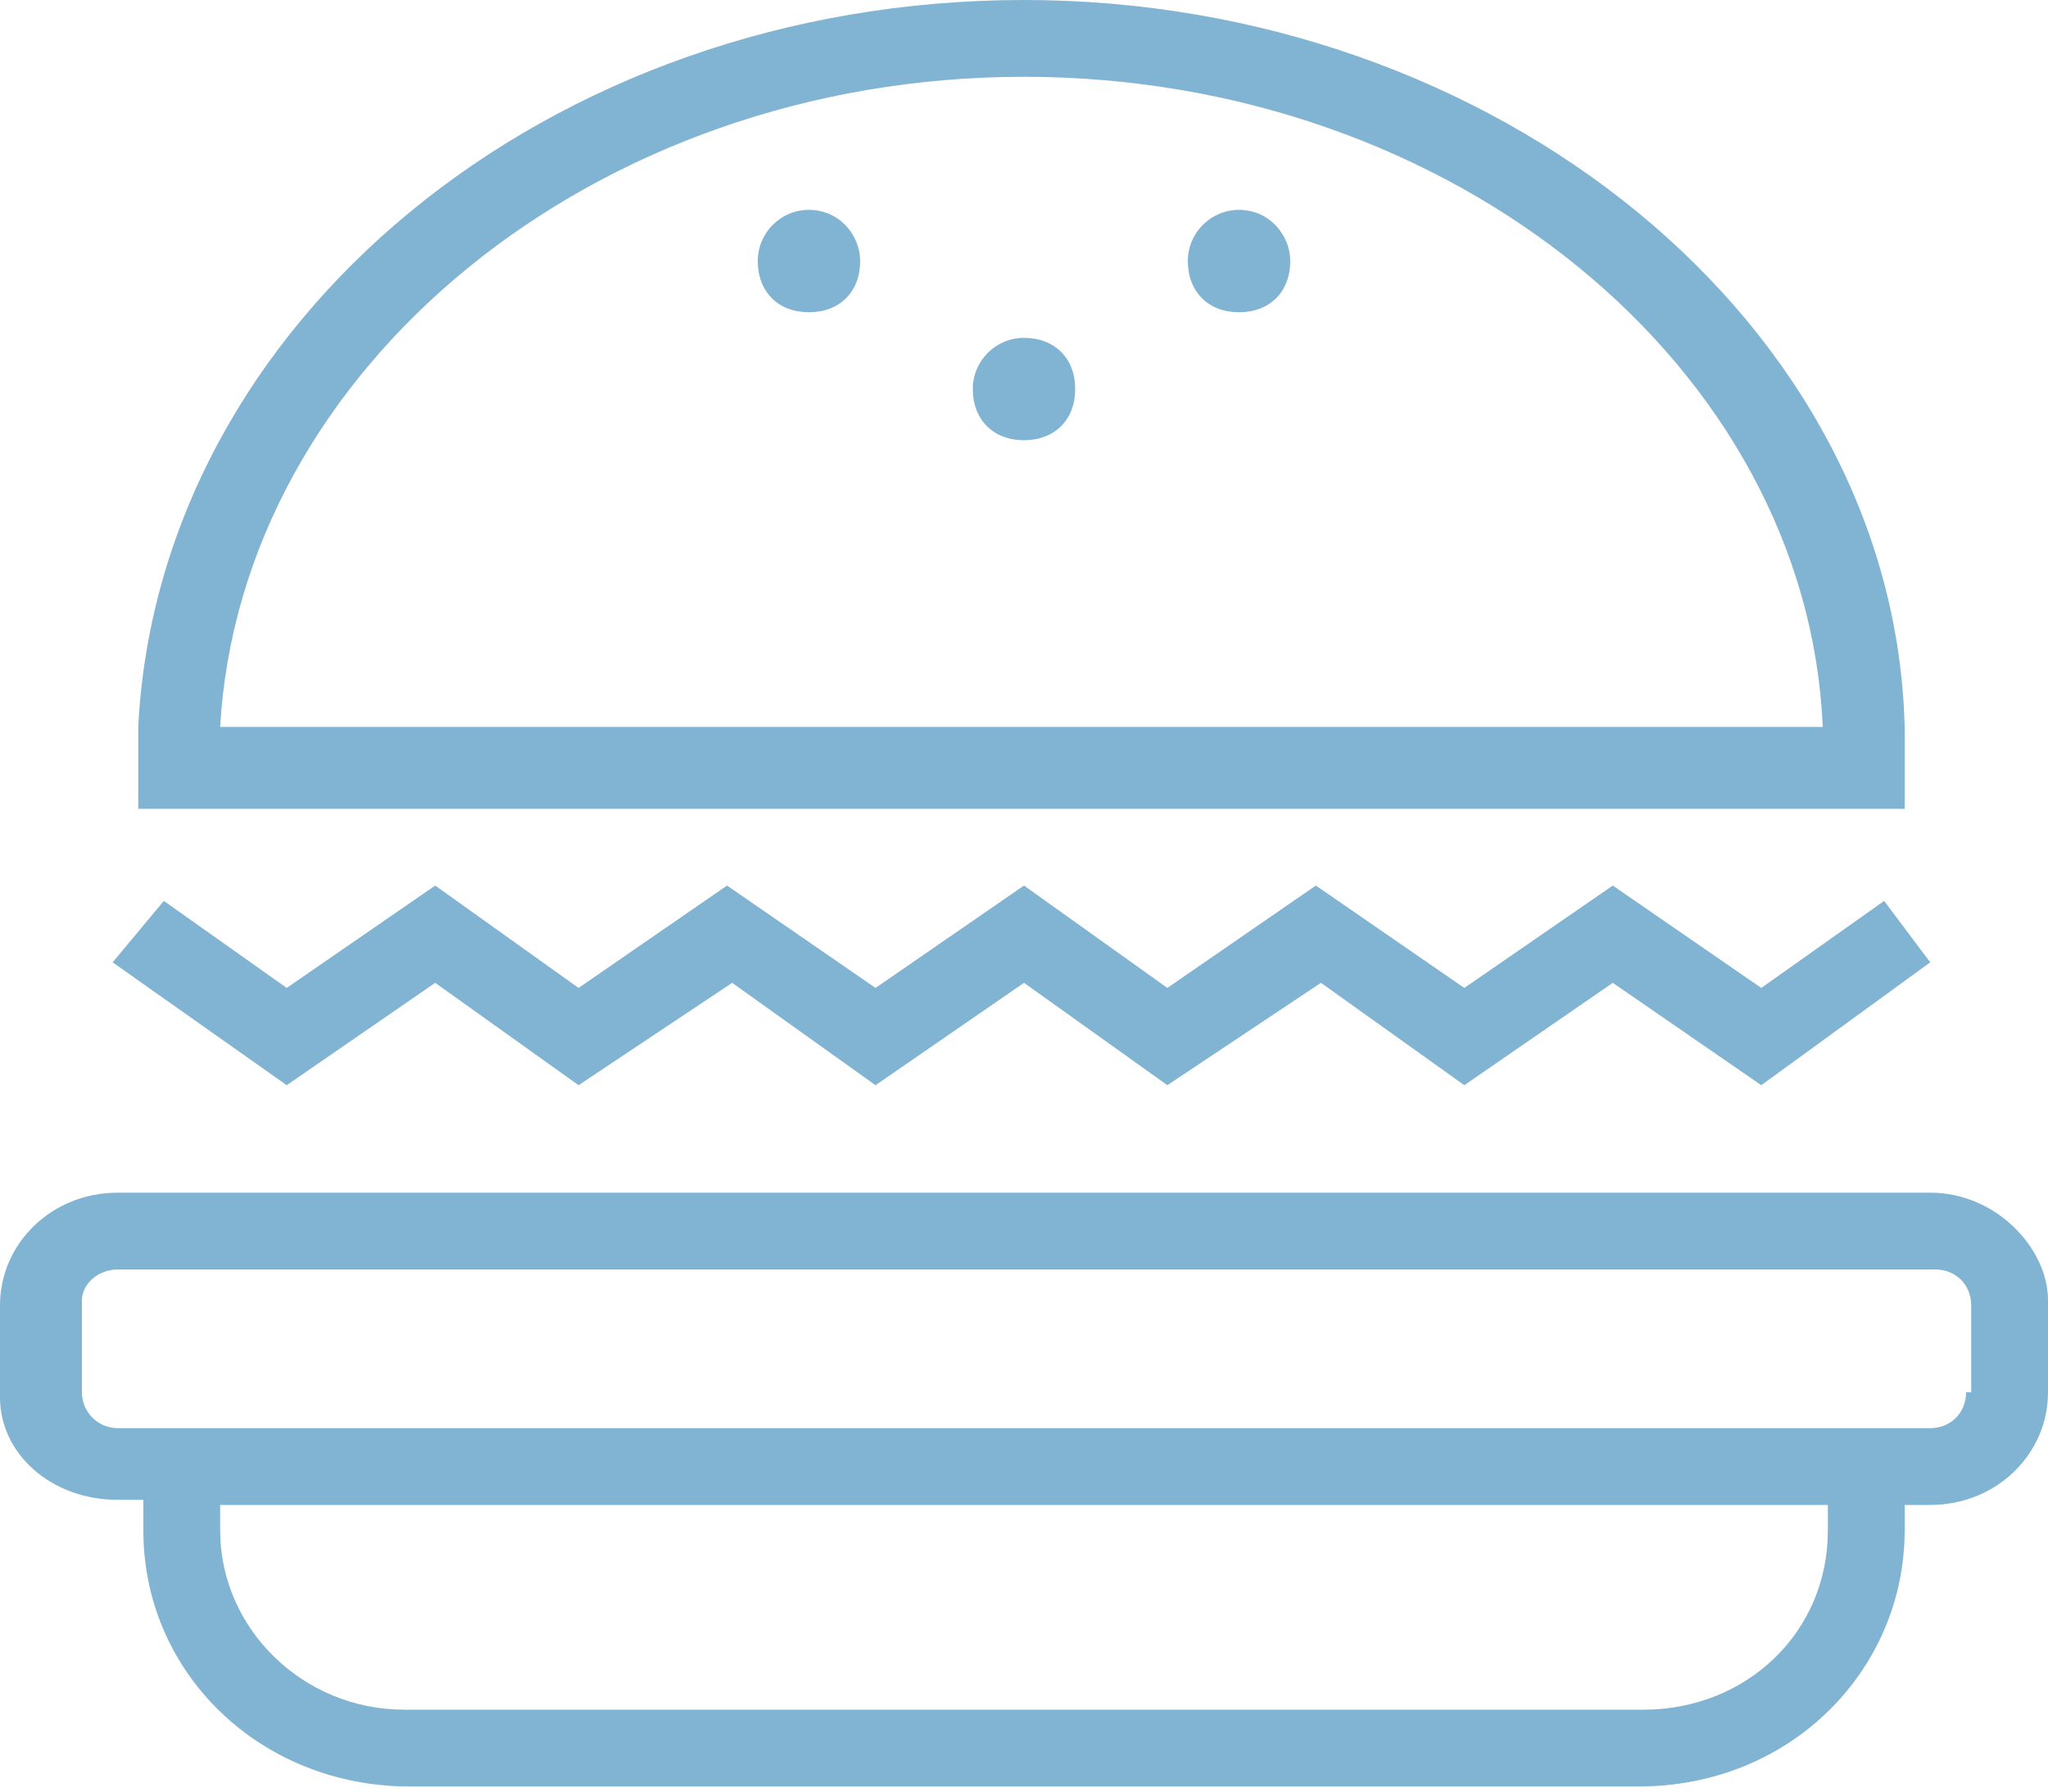
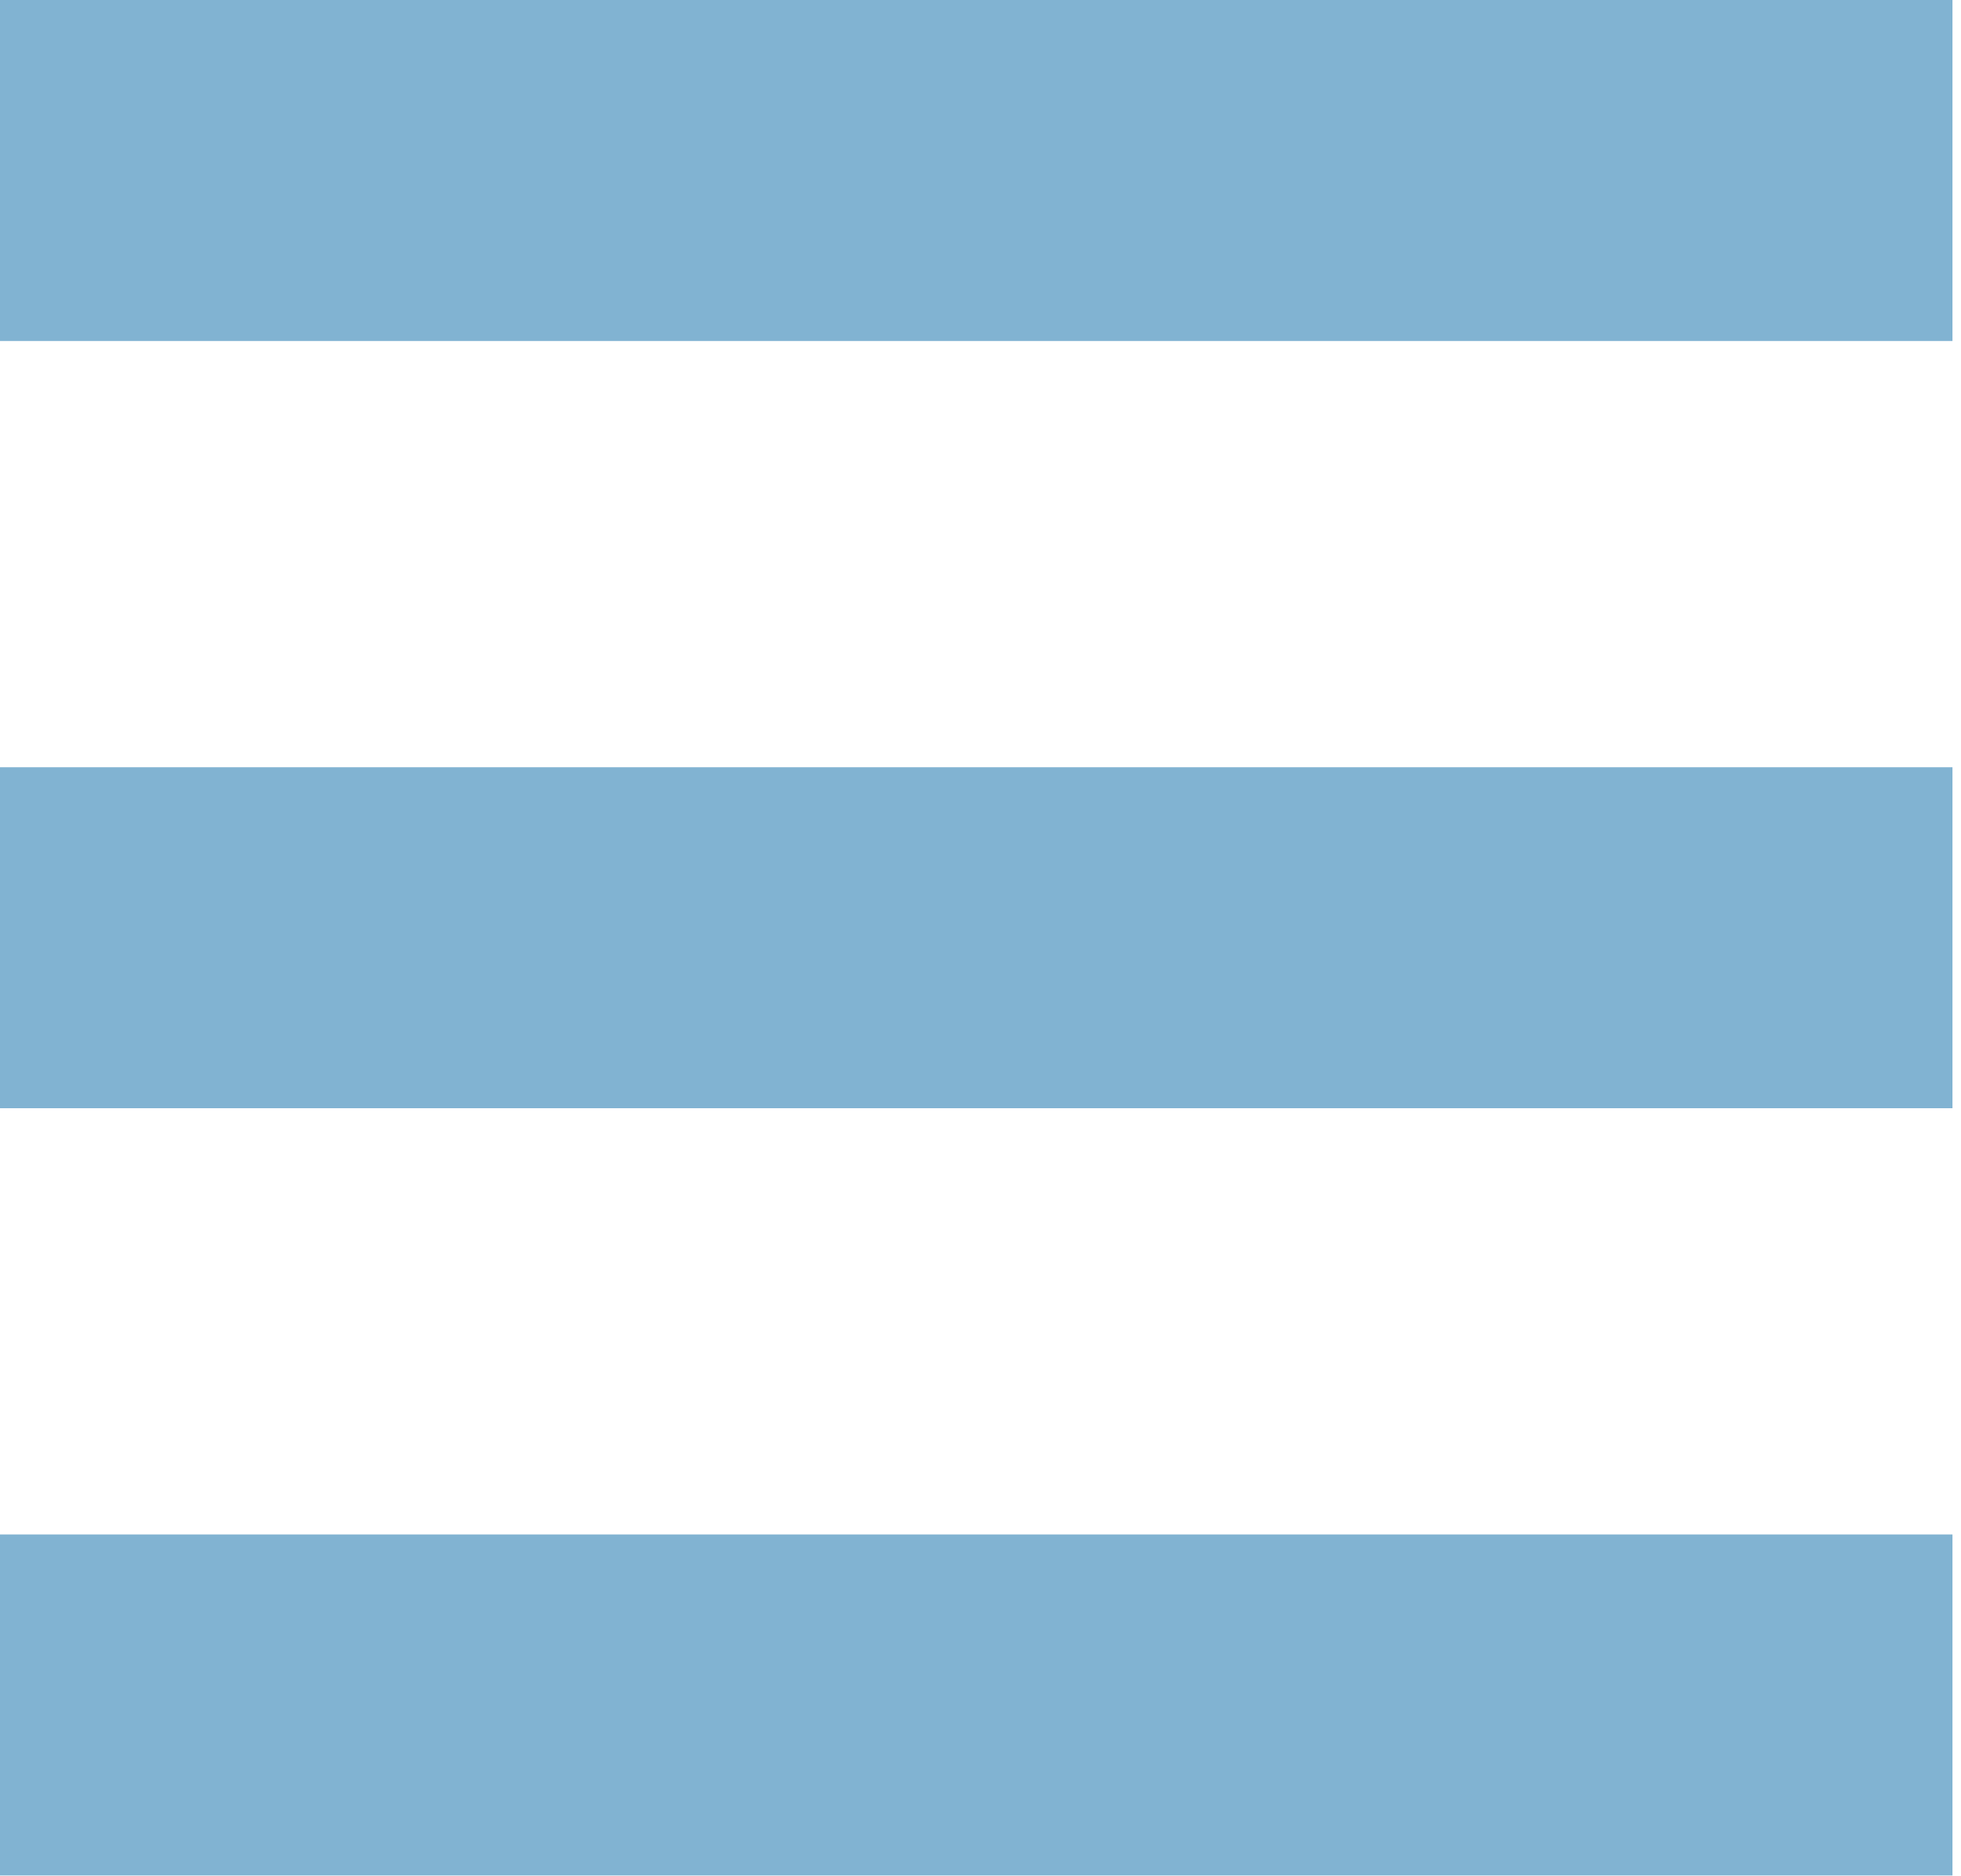
- <svg xmlns="http://www.w3.org/2000/svg" width="40" height="35" viewBox="0 0 40 35" fill="none">
-   <path d="M37.7 23.3H2.3c-1.3 0-2.3 1-2.3 2.2v1.8c0 1.1 1 2 2.3 2h.5v.6c0 2.8 2.3 5 5.2 5h24c3 0 5.2-2.3 5.2-5v-.5h.5c1.3 0 2.3-1 2.3-2.2v-1.8c0-1-1-2.1-2.3-2.1zm-2 6.6c0 2-1.6 3.5-3.6 3.5H7.9c-2 0-3.6-1.6-3.6-3.5v-.5h31.4v.5zm2.7-2.7c0 .4-.3.7-.7.7H2.3a.7.7 0 0 1-.7-.7v-1.8c0-.3.3-.6.7-.6h35.5c.4 0 .7.3.7.7v1.7zM8.5 19.2l2.8 2 3-2 2.8 2 2.9-2 2.8 2 3-2 2.8 2 2.9-2 2.9 2 3.3-2.4-.9-1.2-2.4 1.7-2.9-2-2.9 2-2.9-2-2.9 2-2.8-2-2.9 2-2.9-2-2.9 2-2.8-2-2.9 2-2.4-1.7-1 1.2 3.4 2.4 2.9-2zM37.2 15.8v-1.6C37 6.3 29.2 0 20 0 10.7 0 3.1 6.3 2.7 14.2v1.6h34.5zM20 1.5c8.4 0 15.3 5.7 15.6 12.7H4.3c.4-7 7.3-12.7 15.7-12.7z" fill="#81B3D2" />
-   <path d="M20 8.6c.6 0 1-.4 1-1s-.4-1-1-1a1 1 0 0 0-1 1c0 .6.4 1 1 1zM15.8 6.1c.6 0 1-.4 1-1 0-.5-.4-1-1-1a1 1 0 0 0-1 1c0 .6.4 1 1 1zM24.2 6.1c.6 0 1-.4 1-1 0-.5-.4-1-1-1a1 1 0 0 0-1 1c0 .6.4 1 1 1z" fill="#81B3D2" />
+ <svg xmlns="http://www.w3.org/2000/svg" width="23" height="22" viewBox="0 0 23 22" fill="none">
+   <path d="M22.9 0H0V4H22.9V0Z" fill="#81B3D2" />
+   <path d="M22.9 9H0V13H22.9V9Z" fill="#81B3D2" />
+   <path d="M22.9 18H0V22H22.9V18Z" fill="#81B3D2" />
</svg>
